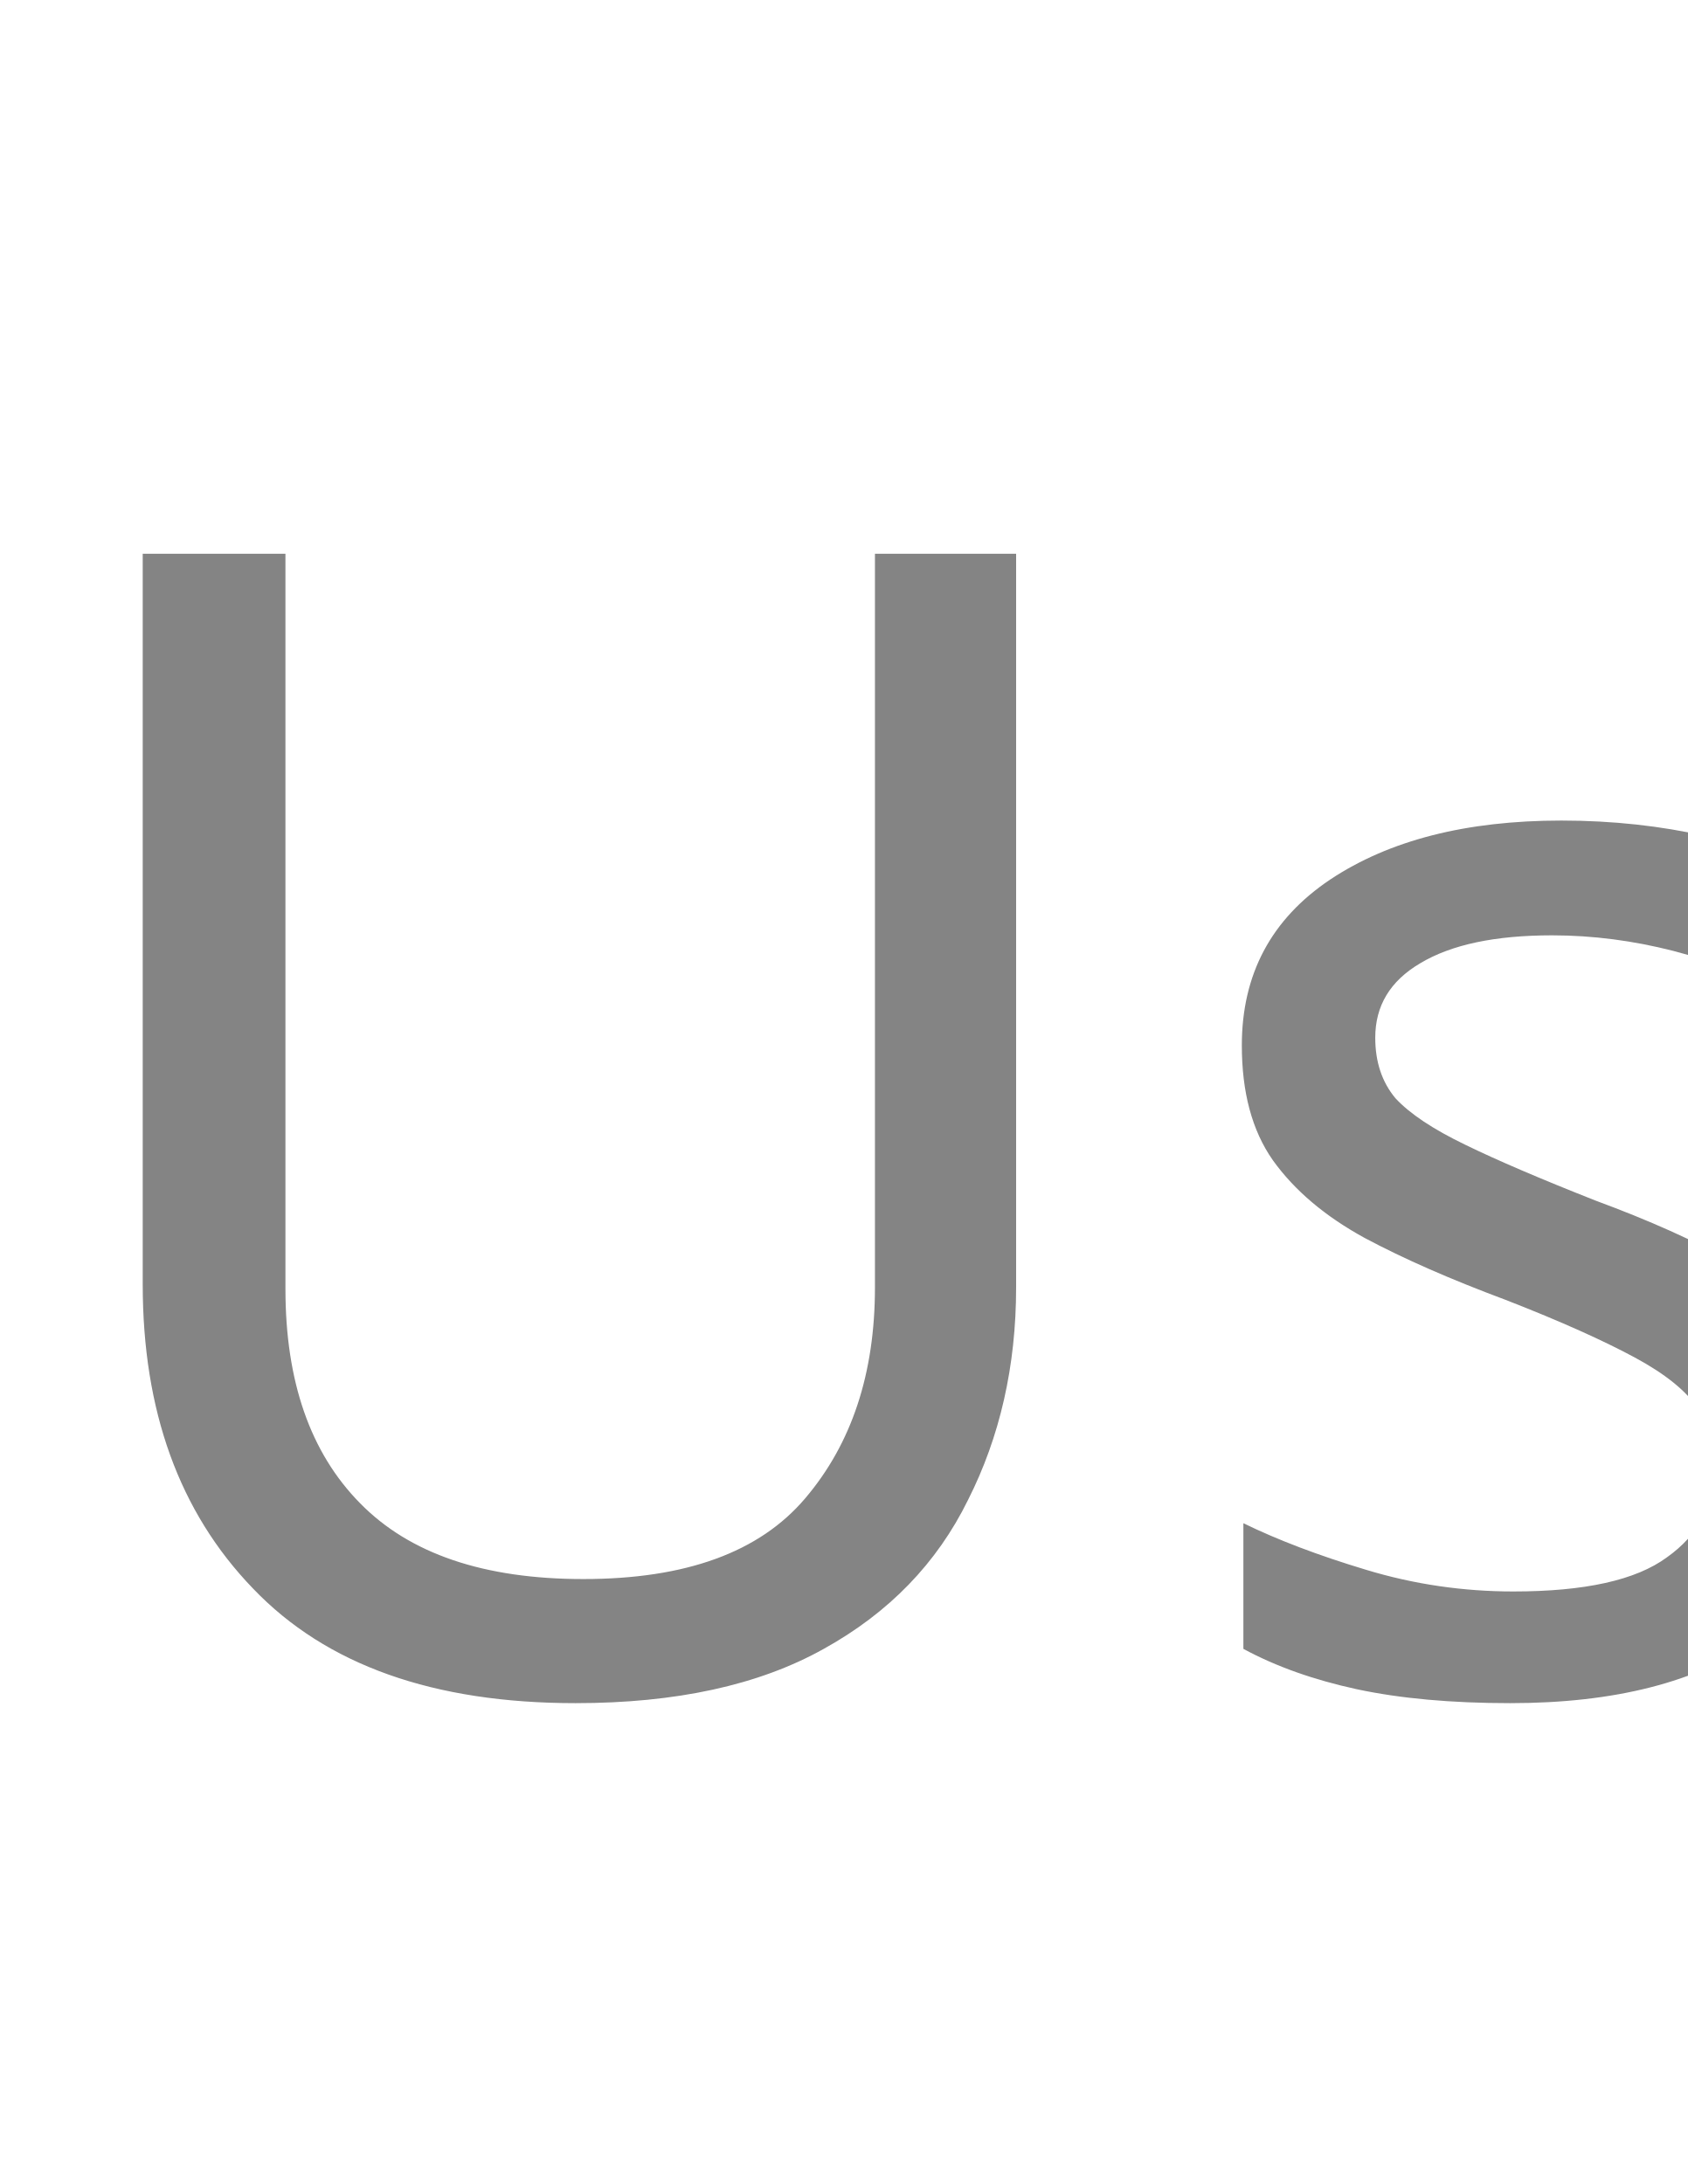
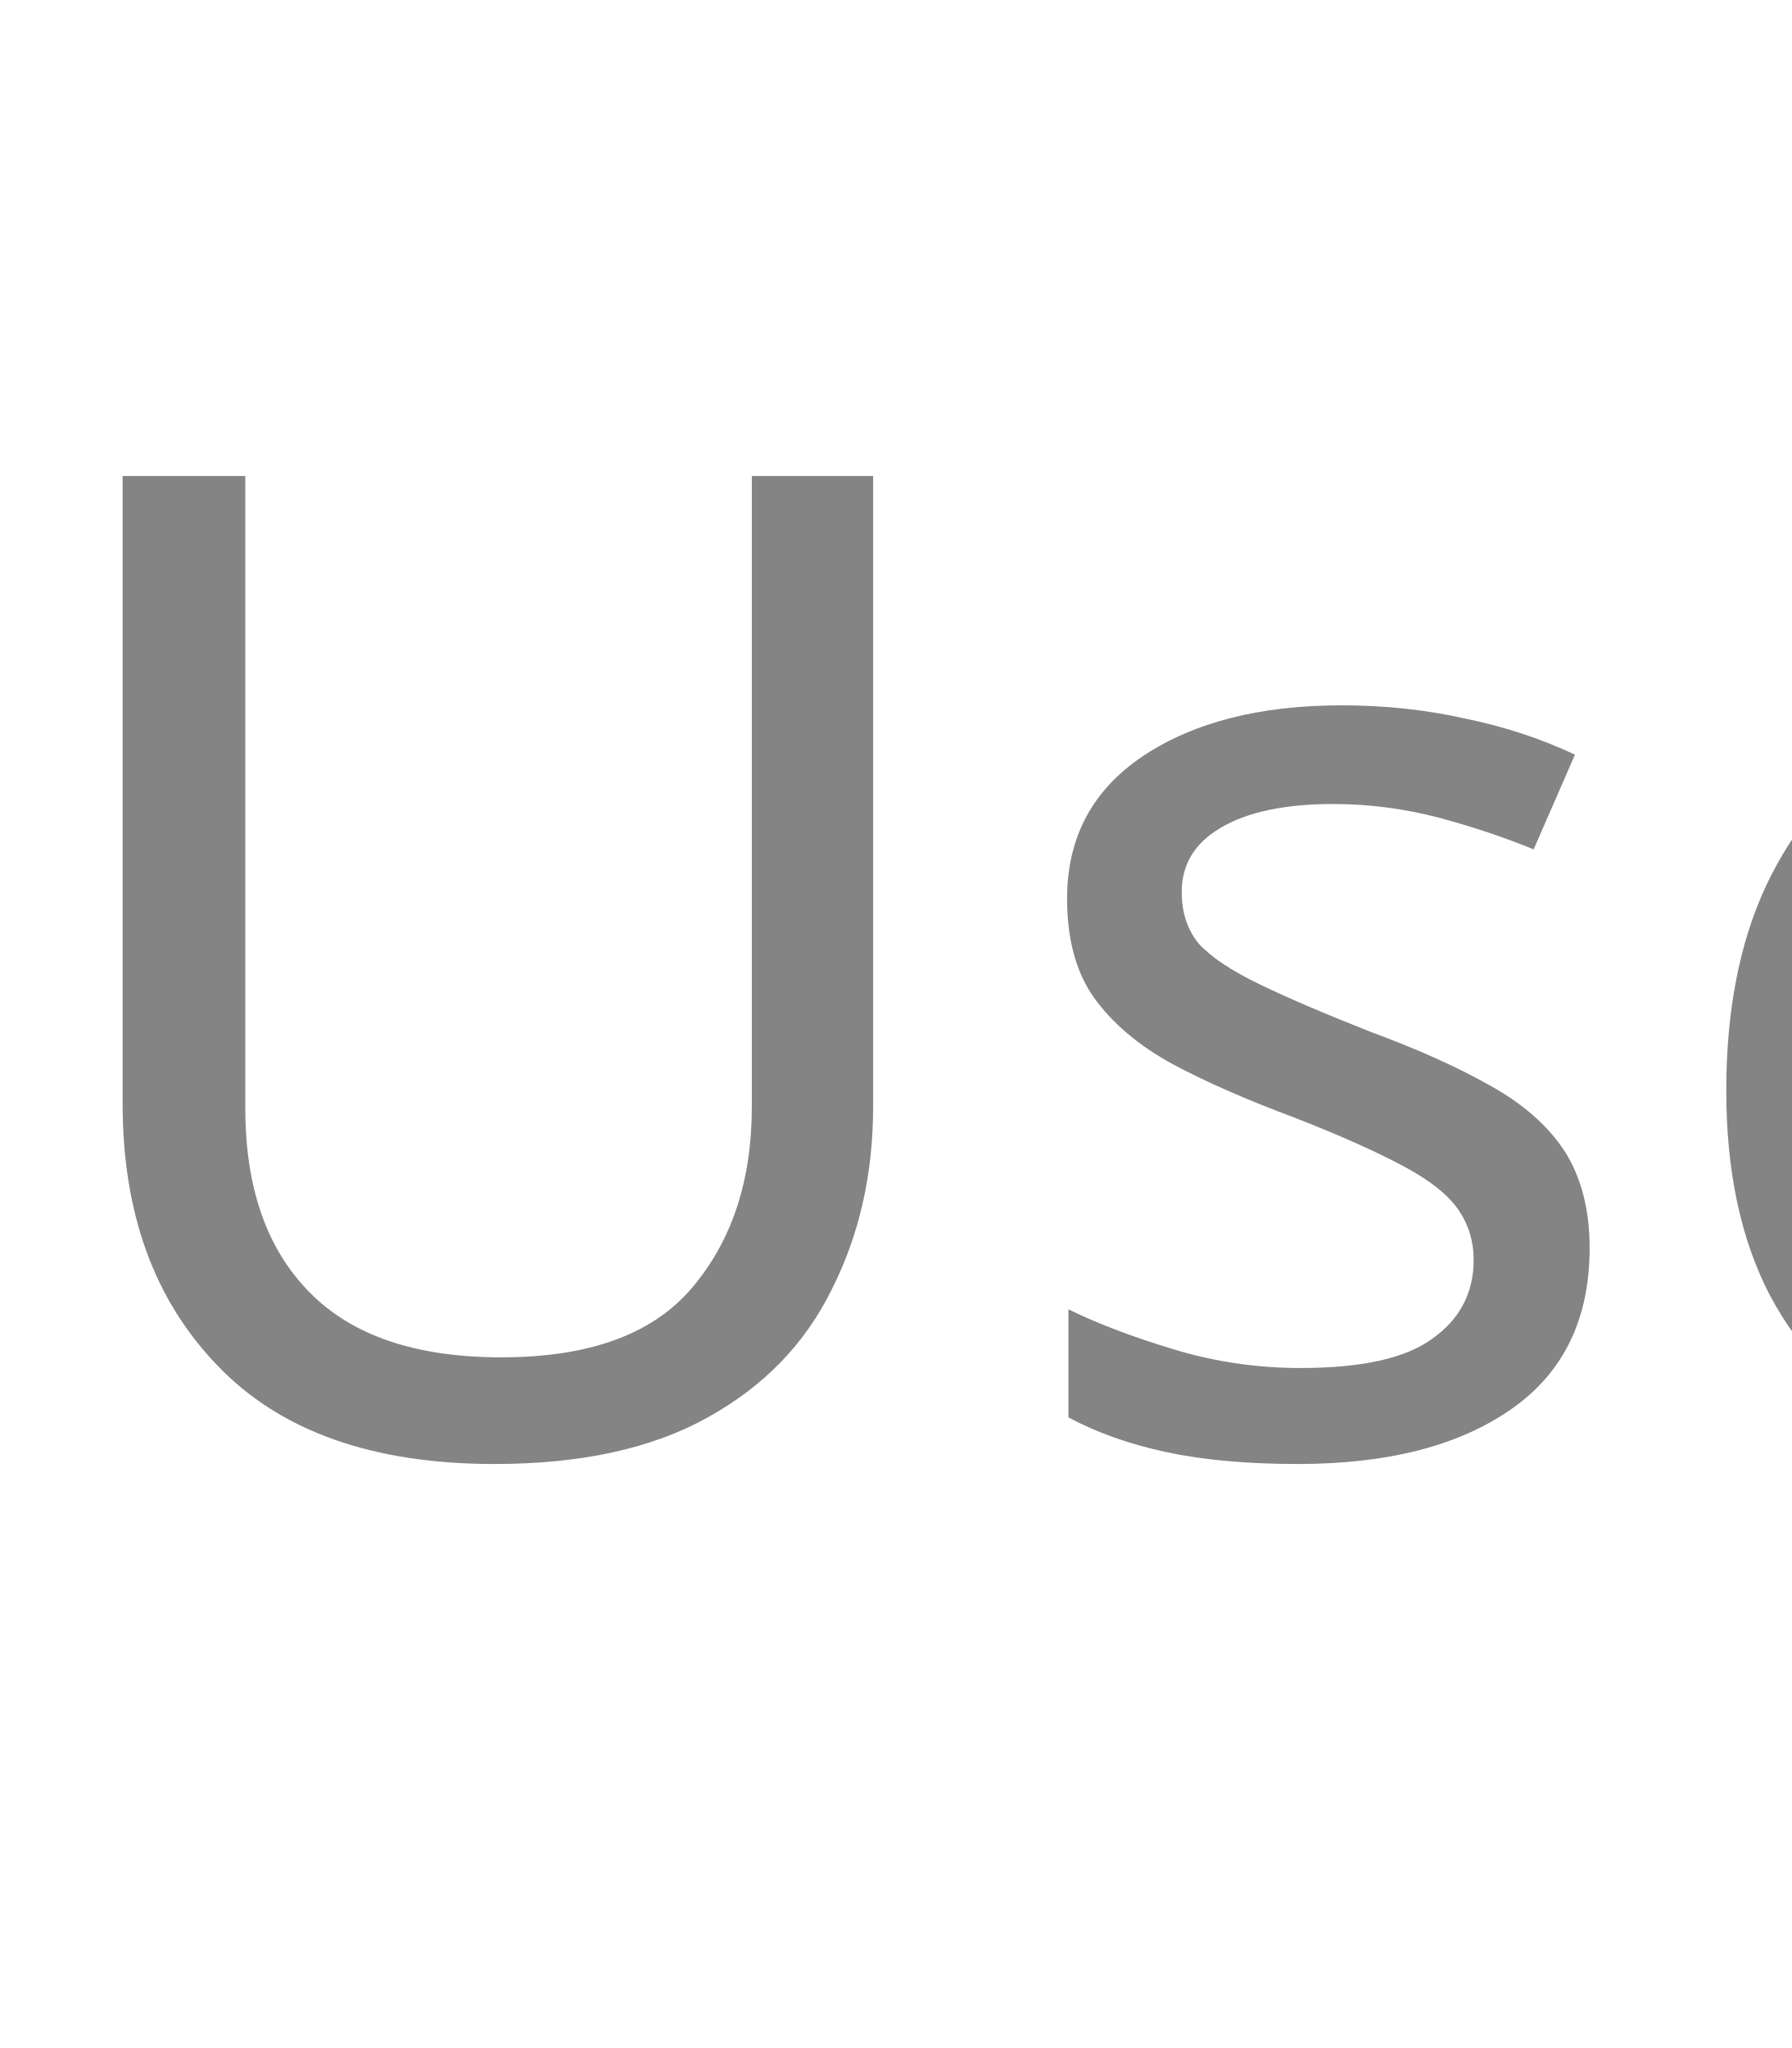
- <svg xmlns="http://www.w3.org/2000/svg" width="17" height="22" viewBox="0 0 17 22">
-   <text id="User" fill="#848484" font-size="16" font-family="SSGlyphish-Outlined, SS Glyphish">
+ <svg xmlns="http://www.w3.org/2000/svg" width="21" height="24" viewBox="0 0 21 24">
+   <text id="User" fill="#848484" font-size="16" font-family="SSGlyphish-Outlined, SS Glyphish Outlined">
    <tspan x="0" y="17">User</tspan>
  </text>
</svg>
